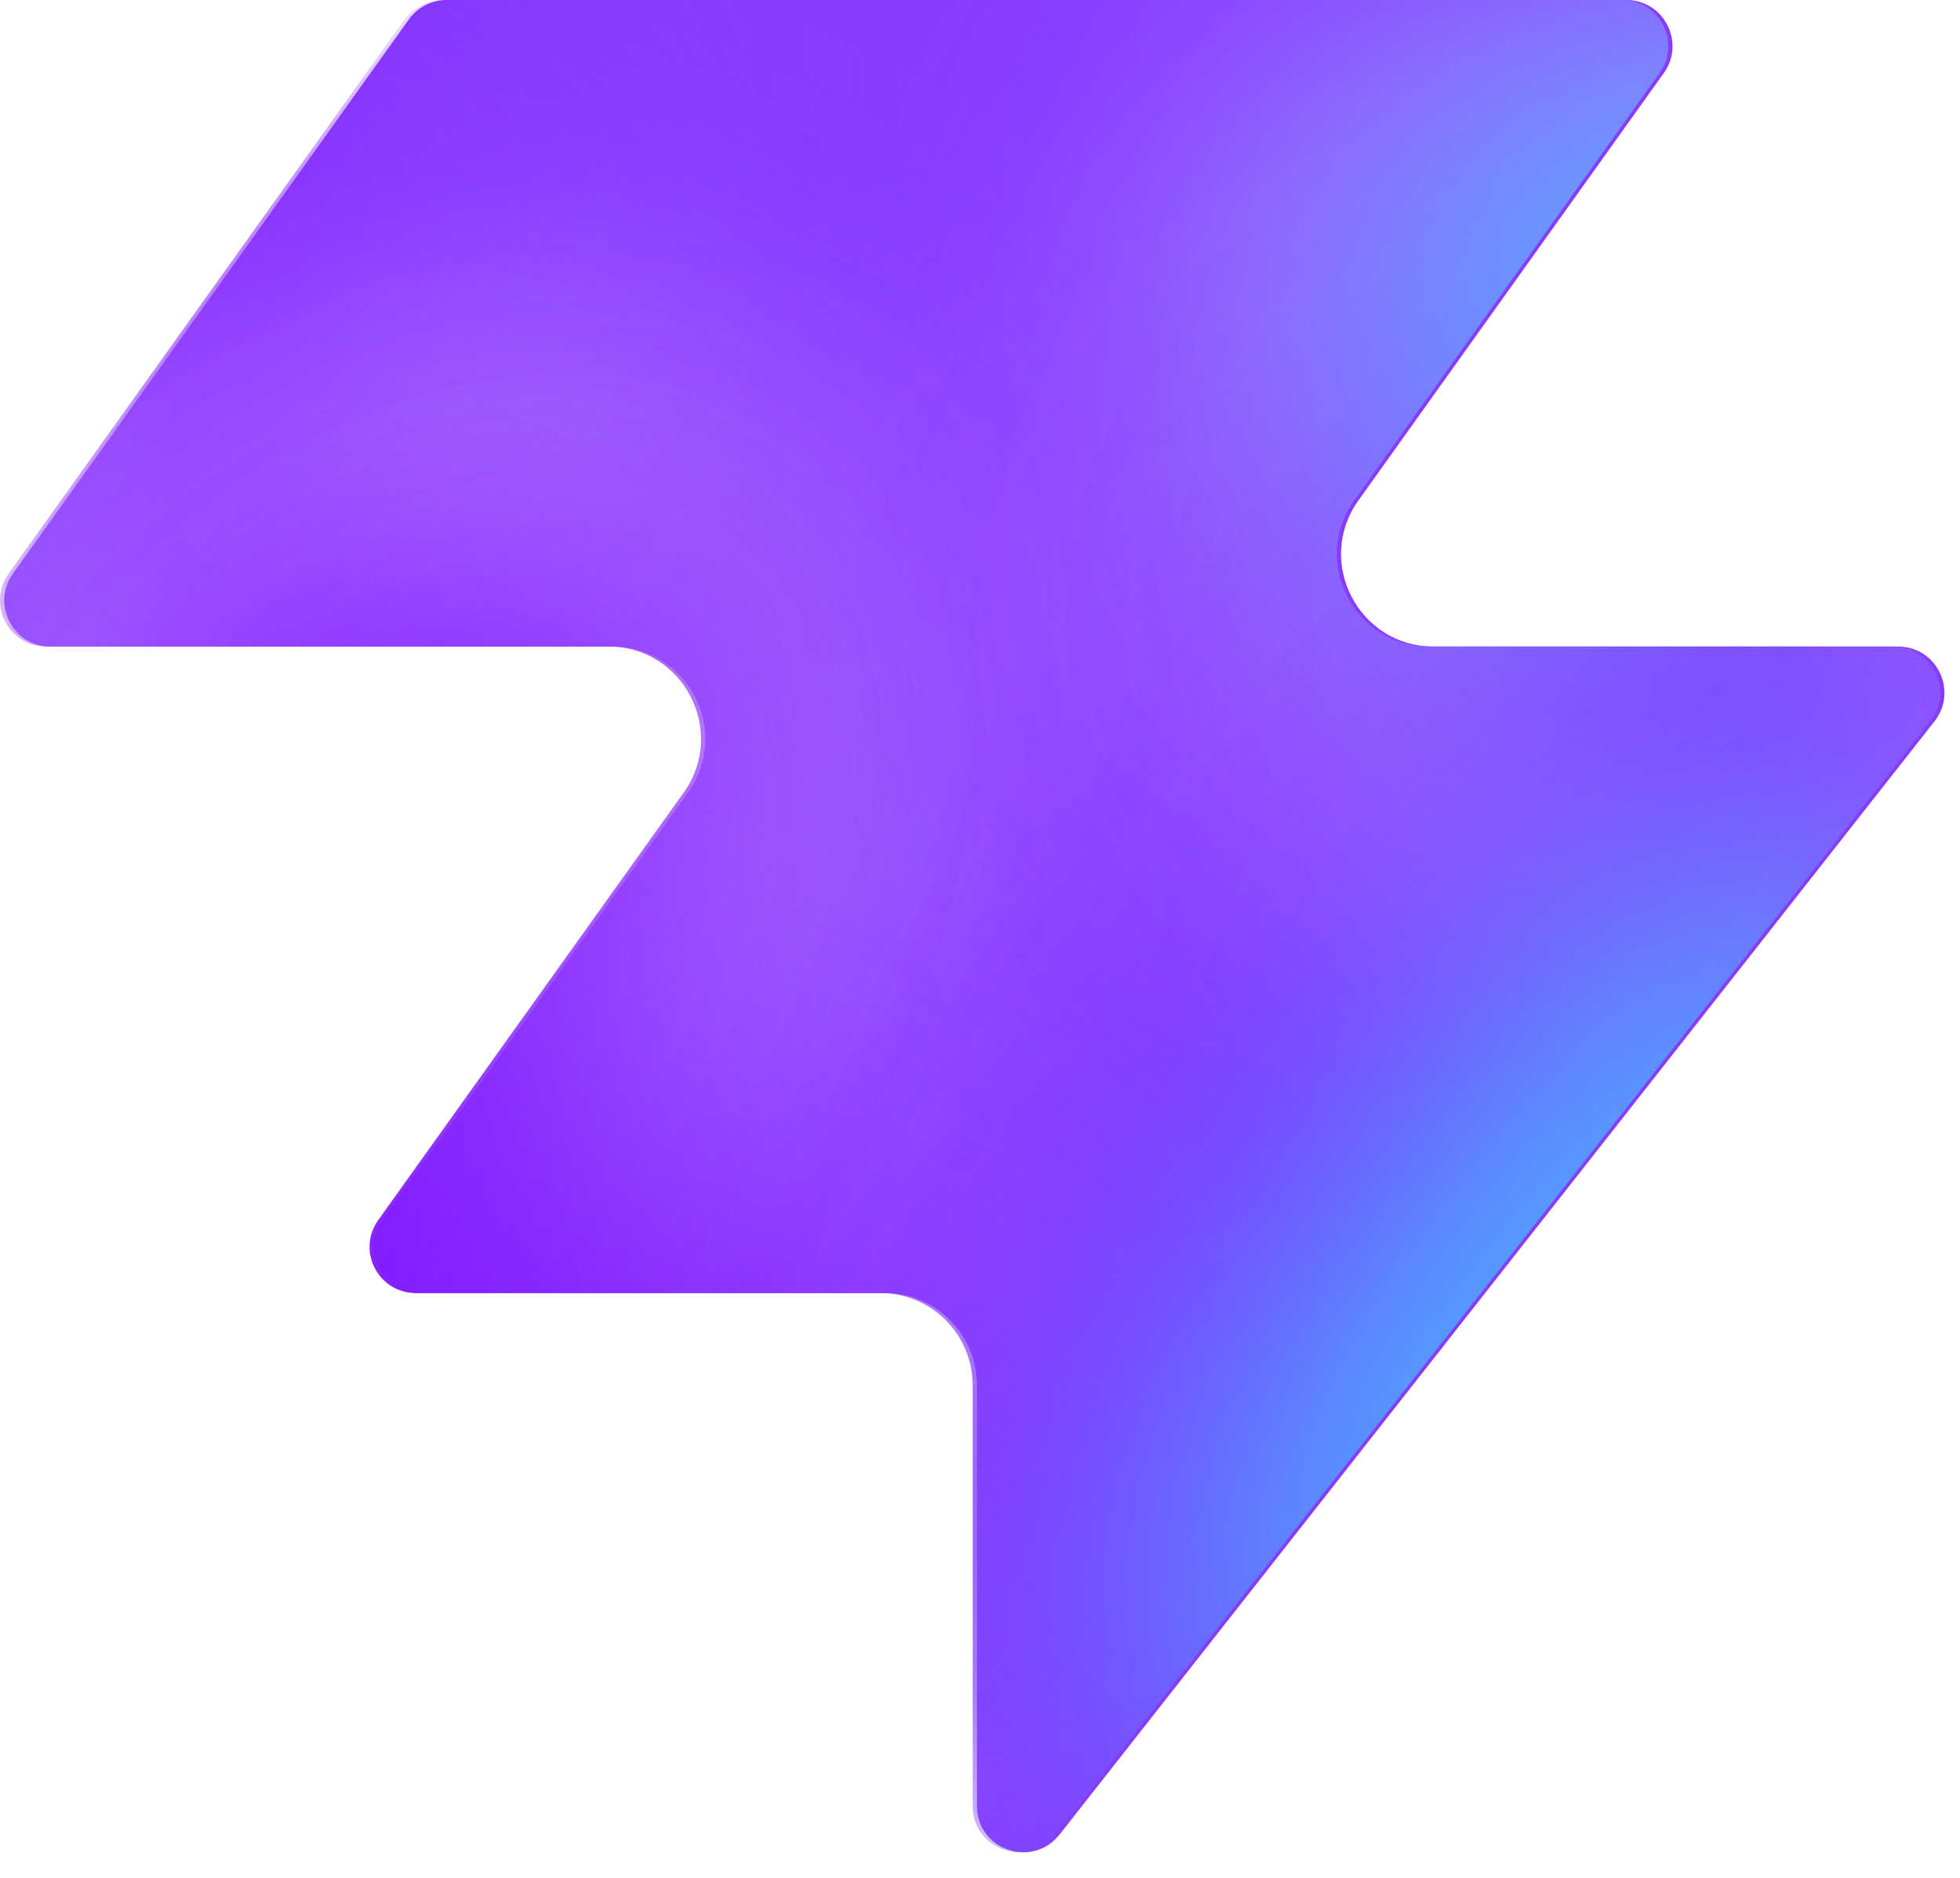
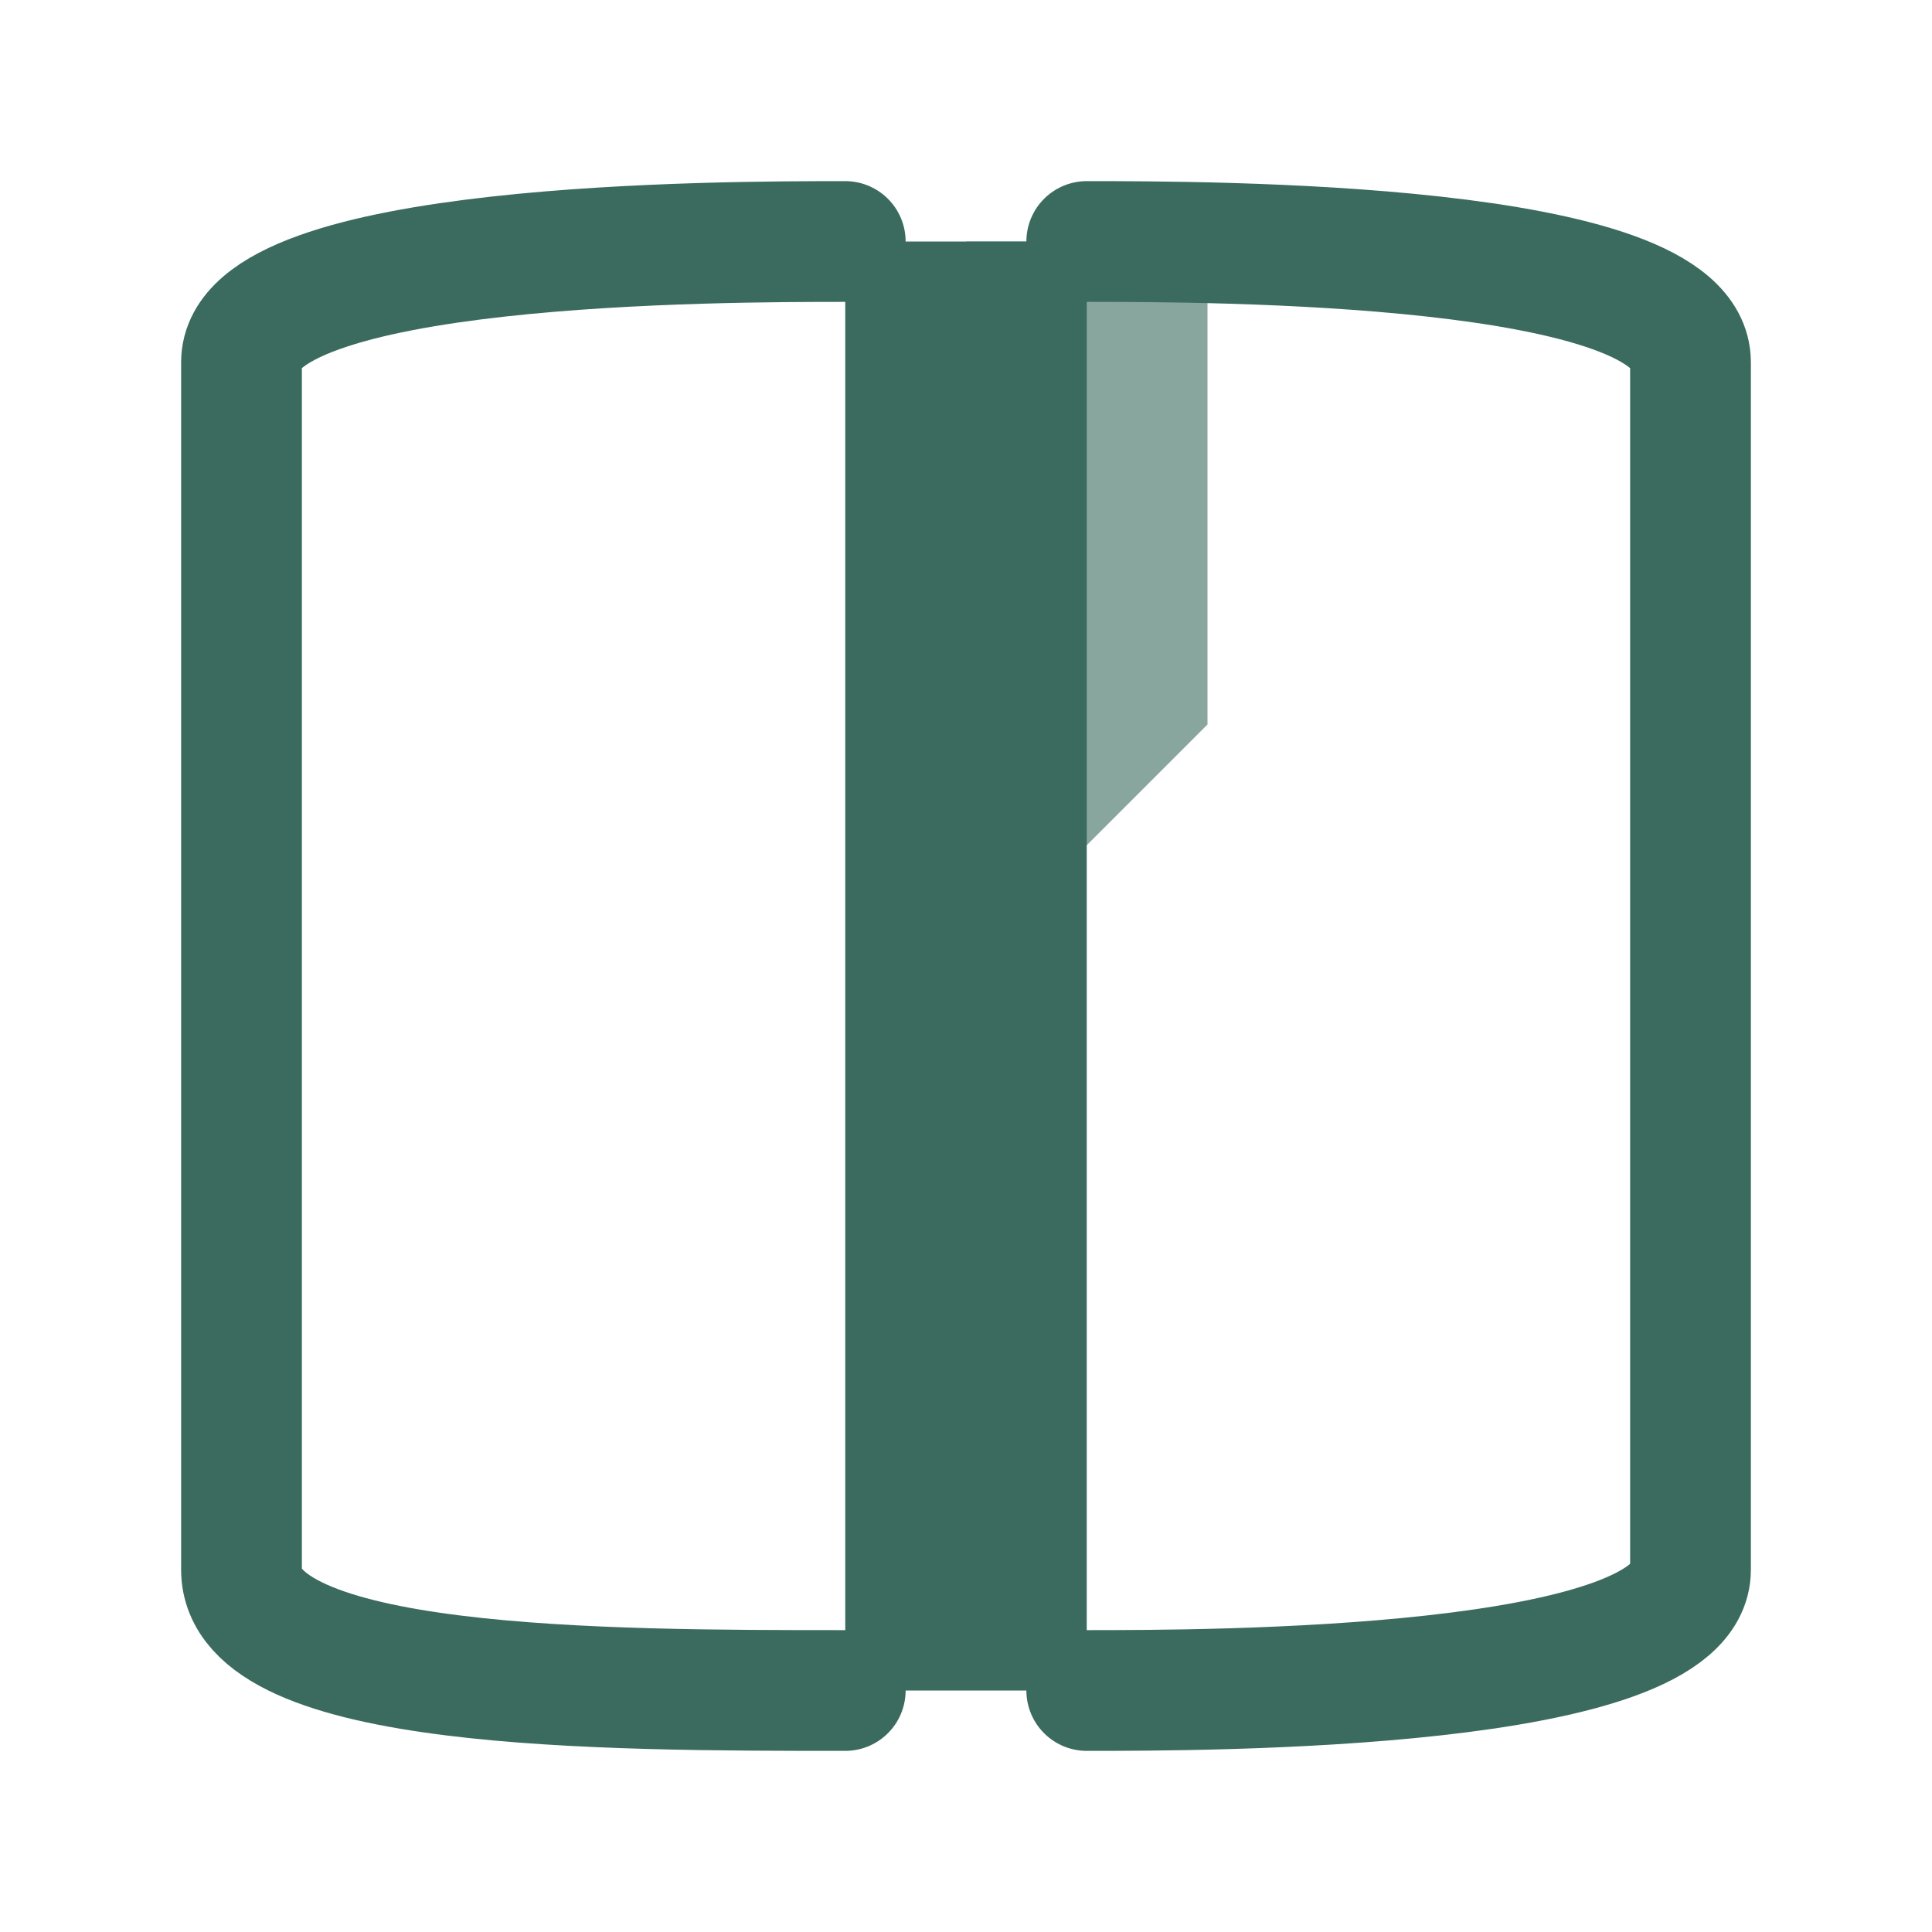
- <svg xmlns="http://www.w3.org/2000/svg" width="48" height="46" fill="none" viewBox="0 0 48 46">
-   <path fill="#863bff" d="M25.946 44.938c-.664.845-2.021.375-2.021-.698V33.937a2.26 2.26 0 0 0-2.262-2.262H10.287c-.92 0-1.456-1.04-.92-1.788l7.48-10.471c1.07-1.497 0-3.578-1.842-3.578H1.237c-.92 0-1.456-1.04-.92-1.788L10.013.474c.214-.297.556-.474.92-.474h28.894c.92 0 1.456 1.04.92 1.788l-7.48 10.471c-1.07 1.498 0 3.579 1.842 3.579h11.377c.943 0 1.473 1.088.89 1.83L25.947 44.94z" style="fill:#863bff;fill:color(display-p3 .525 .23 1);fill-opacity:1" />
-   <mask id="a" width="48" height="46" x="0" y="0" maskUnits="userSpaceOnUse" style="mask-type:alpha">
-     <path fill="#000" d="M25.842 44.938c-.664.844-2.021.375-2.021-.698V33.937a2.26 2.26 0 0 0-2.262-2.262H10.183c-.92 0-1.456-1.04-.92-1.788l7.48-10.471c1.07-1.498 0-3.579-1.842-3.579H1.133c-.92 0-1.456-1.04-.92-1.787L9.91.473c.214-.297.556-.474.92-.474h28.894c.92 0 1.456 1.04.92 1.788l-7.48 10.471c-1.07 1.498 0 3.578 1.842 3.578h11.377c.943 0 1.473 1.088.89 1.832L25.843 44.94z" style="fill:#000;fill-opacity:1" />
-   </mask>
-   <g mask="url(#a)">
-     <g filter="url(#b)">
-       <ellipse cx="5.508" cy="14.704" fill="#ede6ff" rx="5.508" ry="14.704" style="fill:#ede6ff;fill:color(display-p3 .927 .903 1);fill-opacity:1" transform="matrix(.00324 1 1 -.00324 -4.47 31.516)" />
-     </g>
-     <g filter="url(#c)">
-       <ellipse cx="10.399" cy="29.851" fill="#ede6ff" rx="10.399" ry="29.851" style="fill:#ede6ff;fill:color(display-p3 .927 .903 1);fill-opacity:1" transform="matrix(.00324 1 1 -.00324 -39.328 7.883)" />
-     </g>
-     <g filter="url(#d)">
-       <ellipse cx="5.508" cy="30.487" fill="#7e14ff" rx="5.508" ry="30.487" style="fill:#7e14ff;fill:color(display-p3 .492 .077 1);fill-opacity:1" transform="rotate(89.814 -25.913 -14.639)scale(1 -1)" />
-     </g>
-     <g filter="url(#e)">
-       <ellipse cx="5.508" cy="30.599" fill="#7e14ff" rx="5.508" ry="30.599" style="fill:#7e14ff;fill:color(display-p3 .492 .077 1);fill-opacity:1" transform="rotate(89.814 -32.644 -3.334)scale(1 -1)" />
-     </g>
-     <g filter="url(#f)">
-       <ellipse cx="5.508" cy="30.599" fill="#7e14ff" rx="5.508" ry="30.599" style="fill:#7e14ff;fill:color(display-p3 .492 .077 1);fill-opacity:1" transform="matrix(.00324 1 1 -.00324 -34.34 30.47)" />
-     </g>
-     <g filter="url(#g)">
-       <ellipse cx="14.072" cy="22.078" fill="#ede6ff" rx="14.072" ry="22.078" style="fill:#ede6ff;fill:color(display-p3 .927 .903 1);fill-opacity:1" transform="rotate(93.35 24.506 48.493)scale(-1 1)" />
-     </g>
-     <g filter="url(#h)">
-       <ellipse cx="3.47" cy="21.501" fill="#7e14ff" rx="3.47" ry="21.501" style="fill:#7e14ff;fill:color(display-p3 .492 .077 1);fill-opacity:1" transform="rotate(89.009 28.708 47.59)scale(-1 1)" />
-     </g>
-     <g filter="url(#i)">
-       <ellipse cx="3.47" cy="21.501" fill="#7e14ff" rx="3.47" ry="21.501" style="fill:#7e14ff;fill:color(display-p3 .492 .077 1);fill-opacity:1" transform="rotate(89.009 28.708 47.59)scale(-1 1)" />
-     </g>
-     <g filter="url(#j)">
-       <ellipse cx=".387" cy="8.972" fill="#7e14ff" rx="4.407" ry="29.108" style="fill:#7e14ff;fill:color(display-p3 .492 .077 1);fill-opacity:1" transform="rotate(39.51 .387 8.972)" />
-     </g>
-     <g filter="url(#k)">
-       <ellipse cx="47.523" cy="-6.092" fill="#7e14ff" rx="4.407" ry="29.108" style="fill:#7e14ff;fill:color(display-p3 .492 .077 1);fill-opacity:1" transform="rotate(37.892 47.523 -6.092)" />
-     </g>
-     <g filter="url(#l)">
-       <ellipse cx="41.412" cy="6.333" fill="#47bfff" rx="5.971" ry="9.665" style="fill:#47bfff;fill:color(display-p3 .28 .748 1);fill-opacity:1" transform="rotate(37.892 41.412 6.333)" />
-     </g>
-     <g filter="url(#m)">
-       <ellipse cx="-1.879" cy="38.332" fill="#7e14ff" rx="4.407" ry="29.108" style="fill:#7e14ff;fill:color(display-p3 .492 .077 1);fill-opacity:1" transform="rotate(37.892 -1.88 38.332)" />
-     </g>
-     <g filter="url(#n)">
-       <ellipse cx="-1.879" cy="38.332" fill="#7e14ff" rx="4.407" ry="29.108" style="fill:#7e14ff;fill:color(display-p3 .492 .077 1);fill-opacity:1" transform="rotate(37.892 -1.88 38.332)" />
-     </g>
-     <g filter="url(#o)">
-       <ellipse cx="35.651" cy="29.907" fill="#7e14ff" rx="4.407" ry="29.108" style="fill:#7e14ff;fill:color(display-p3 .492 .077 1);fill-opacity:1" transform="rotate(37.892 35.651 29.907)" />
-     </g>
-     <g filter="url(#p)">
-       <ellipse cx="38.418" cy="32.4" fill="#47bfff" rx="5.971" ry="15.297" style="fill:#47bfff;fill:color(display-p3 .28 .748 1);fill-opacity:1" transform="rotate(37.892 38.418 32.4)" />
-     </g>
-   </g>
-   <defs>
-     <filter id="b" width="60.045" height="41.654" x="-19.77" y="16.149" color-interpolation-filters="sRGB" filterUnits="userSpaceOnUse">
-       <feFlood flood-opacity="0" result="BackgroundImageFix" />
-       <feBlend in="SourceGraphic" in2="BackgroundImageFix" result="shape" />
-       <feGaussianBlur result="effect1_foregroundBlur_2002_17158" stdDeviation="7.659" />
-     </filter>
-     <filter id="c" width="90.34" height="51.437" x="-54.613" y="-7.533" color-interpolation-filters="sRGB" filterUnits="userSpaceOnUse">
-       <feFlood flood-opacity="0" result="BackgroundImageFix" />
-       <feBlend in="SourceGraphic" in2="BackgroundImageFix" result="shape" />
-       <feGaussianBlur result="effect1_foregroundBlur_2002_17158" stdDeviation="7.659" />
-     </filter>
-     <filter id="d" width="79.355" height="29.4" x="-49.64" y="2.03" color-interpolation-filters="sRGB" filterUnits="userSpaceOnUse">
-       <feFlood flood-opacity="0" result="BackgroundImageFix" />
-       <feBlend in="SourceGraphic" in2="BackgroundImageFix" result="shape" />
-       <feGaussianBlur result="effect1_foregroundBlur_2002_17158" stdDeviation="4.596" />
-     </filter>
-     <filter id="e" width="79.579" height="29.4" x="-45.045" y="20.029" color-interpolation-filters="sRGB" filterUnits="userSpaceOnUse">
-       <feFlood flood-opacity="0" result="BackgroundImageFix" />
-       <feBlend in="SourceGraphic" in2="BackgroundImageFix" result="shape" />
-       <feGaussianBlur result="effect1_foregroundBlur_2002_17158" stdDeviation="4.596" />
-     </filter>
-     <filter id="f" width="79.579" height="29.4" x="-43.513" y="21.178" color-interpolation-filters="sRGB" filterUnits="userSpaceOnUse">
-       <feFlood flood-opacity="0" result="BackgroundImageFix" />
-       <feBlend in="SourceGraphic" in2="BackgroundImageFix" result="shape" />
-       <feGaussianBlur result="effect1_foregroundBlur_2002_17158" stdDeviation="4.596" />
-     </filter>
-     <filter id="g" width="74.749" height="58.852" x="15.756" y="-17.901" color-interpolation-filters="sRGB" filterUnits="userSpaceOnUse">
-       <feFlood flood-opacity="0" result="BackgroundImageFix" />
-       <feBlend in="SourceGraphic" in2="BackgroundImageFix" result="shape" />
-       <feGaussianBlur result="effect1_foregroundBlur_2002_17158" stdDeviation="7.659" />
-     </filter>
-     <filter id="h" width="61.377" height="25.362" x="23.548" y="2.284" color-interpolation-filters="sRGB" filterUnits="userSpaceOnUse">
-       <feFlood flood-opacity="0" result="BackgroundImageFix" />
-       <feBlend in="SourceGraphic" in2="BackgroundImageFix" result="shape" />
-       <feGaussianBlur result="effect1_foregroundBlur_2002_17158" stdDeviation="4.596" />
-     </filter>
-     <filter id="i" width="61.377" height="25.362" x="23.548" y="2.284" color-interpolation-filters="sRGB" filterUnits="userSpaceOnUse">
-       <feFlood flood-opacity="0" result="BackgroundImageFix" />
-       <feBlend in="SourceGraphic" in2="BackgroundImageFix" result="shape" />
-       <feGaussianBlur result="effect1_foregroundBlur_2002_17158" stdDeviation="4.596" />
-     </filter>
-     <filter id="j" width="56.045" height="63.649" x="-27.636" y="-22.853" color-interpolation-filters="sRGB" filterUnits="userSpaceOnUse">
-       <feFlood flood-opacity="0" result="BackgroundImageFix" />
-       <feBlend in="SourceGraphic" in2="BackgroundImageFix" result="shape" />
-       <feGaussianBlur result="effect1_foregroundBlur_2002_17158" stdDeviation="4.596" />
-     </filter>
-     <filter id="k" width="54.814" height="64.646" x="20.116" y="-38.415" color-interpolation-filters="sRGB" filterUnits="userSpaceOnUse">
-       <feFlood flood-opacity="0" result="BackgroundImageFix" />
-       <feBlend in="SourceGraphic" in2="BackgroundImageFix" result="shape" />
-       <feGaussianBlur result="effect1_foregroundBlur_2002_17158" stdDeviation="4.596" />
-     </filter>
-     <filter id="l" width="33.541" height="35.313" x="24.641" y="-11.323" color-interpolation-filters="sRGB" filterUnits="userSpaceOnUse">
-       <feFlood flood-opacity="0" result="BackgroundImageFix" />
-       <feBlend in="SourceGraphic" in2="BackgroundImageFix" result="shape" />
-       <feGaussianBlur result="effect1_foregroundBlur_2002_17158" stdDeviation="4.596" />
-     </filter>
-     <filter id="m" width="54.814" height="64.646" x="-29.286" y="6.009" color-interpolation-filters="sRGB" filterUnits="userSpaceOnUse">
-       <feFlood flood-opacity="0" result="BackgroundImageFix" />
-       <feBlend in="SourceGraphic" in2="BackgroundImageFix" result="shape" />
-       <feGaussianBlur result="effect1_foregroundBlur_2002_17158" stdDeviation="4.596" />
-     </filter>
-     <filter id="n" width="54.814" height="64.646" x="-29.286" y="6.009" color-interpolation-filters="sRGB" filterUnits="userSpaceOnUse">
-       <feFlood flood-opacity="0" result="BackgroundImageFix" />
-       <feBlend in="SourceGraphic" in2="BackgroundImageFix" result="shape" />
-       <feGaussianBlur result="effect1_foregroundBlur_2002_17158" stdDeviation="4.596" />
-     </filter>
-     <filter id="o" width="54.814" height="64.646" x="8.244" y="-2.416" color-interpolation-filters="sRGB" filterUnits="userSpaceOnUse">
-       <feFlood flood-opacity="0" result="BackgroundImageFix" />
-       <feBlend in="SourceGraphic" in2="BackgroundImageFix" result="shape" />
-       <feGaussianBlur result="effect1_foregroundBlur_2002_17158" stdDeviation="4.596" />
-     </filter>
-     <filter id="p" width="39.409" height="43.623" x="18.713" y="10.588" color-interpolation-filters="sRGB" filterUnits="userSpaceOnUse">
-       <feFlood flood-opacity="0" result="BackgroundImageFix" />
-       <feBlend in="SourceGraphic" in2="BackgroundImageFix" result="shape" />
-       <feGaussianBlur result="effect1_foregroundBlur_2002_17158" stdDeviation="4.596" />
-     </filter>
-   </defs>
+ <svg xmlns="http://www.w3.org/2000/svg" width="32" height="32" viewBox="0 0 32 32" fill="none">
+   <rect x="14" y="4" width="4" height="24" rx="1" fill="#3B6B5E" />
+   <path d="M14 4C12 4 4 4 4 6v20c0 2 6 2 10 2" stroke="#3B6B5E" stroke-width="2" stroke-linecap="round" stroke-linejoin="round" fill="none" />
+   <path d="M18 4c2 0 10 0 10 2v20c0 2-8 2-10 2" stroke="#3B6B5E" stroke-width="2" stroke-linecap="round" stroke-linejoin="round" fill="none" />
+   <path d="M20 4v8l-2 2-2-2V4" fill="#3B6B5E" opacity="0.6" />
</svg>
